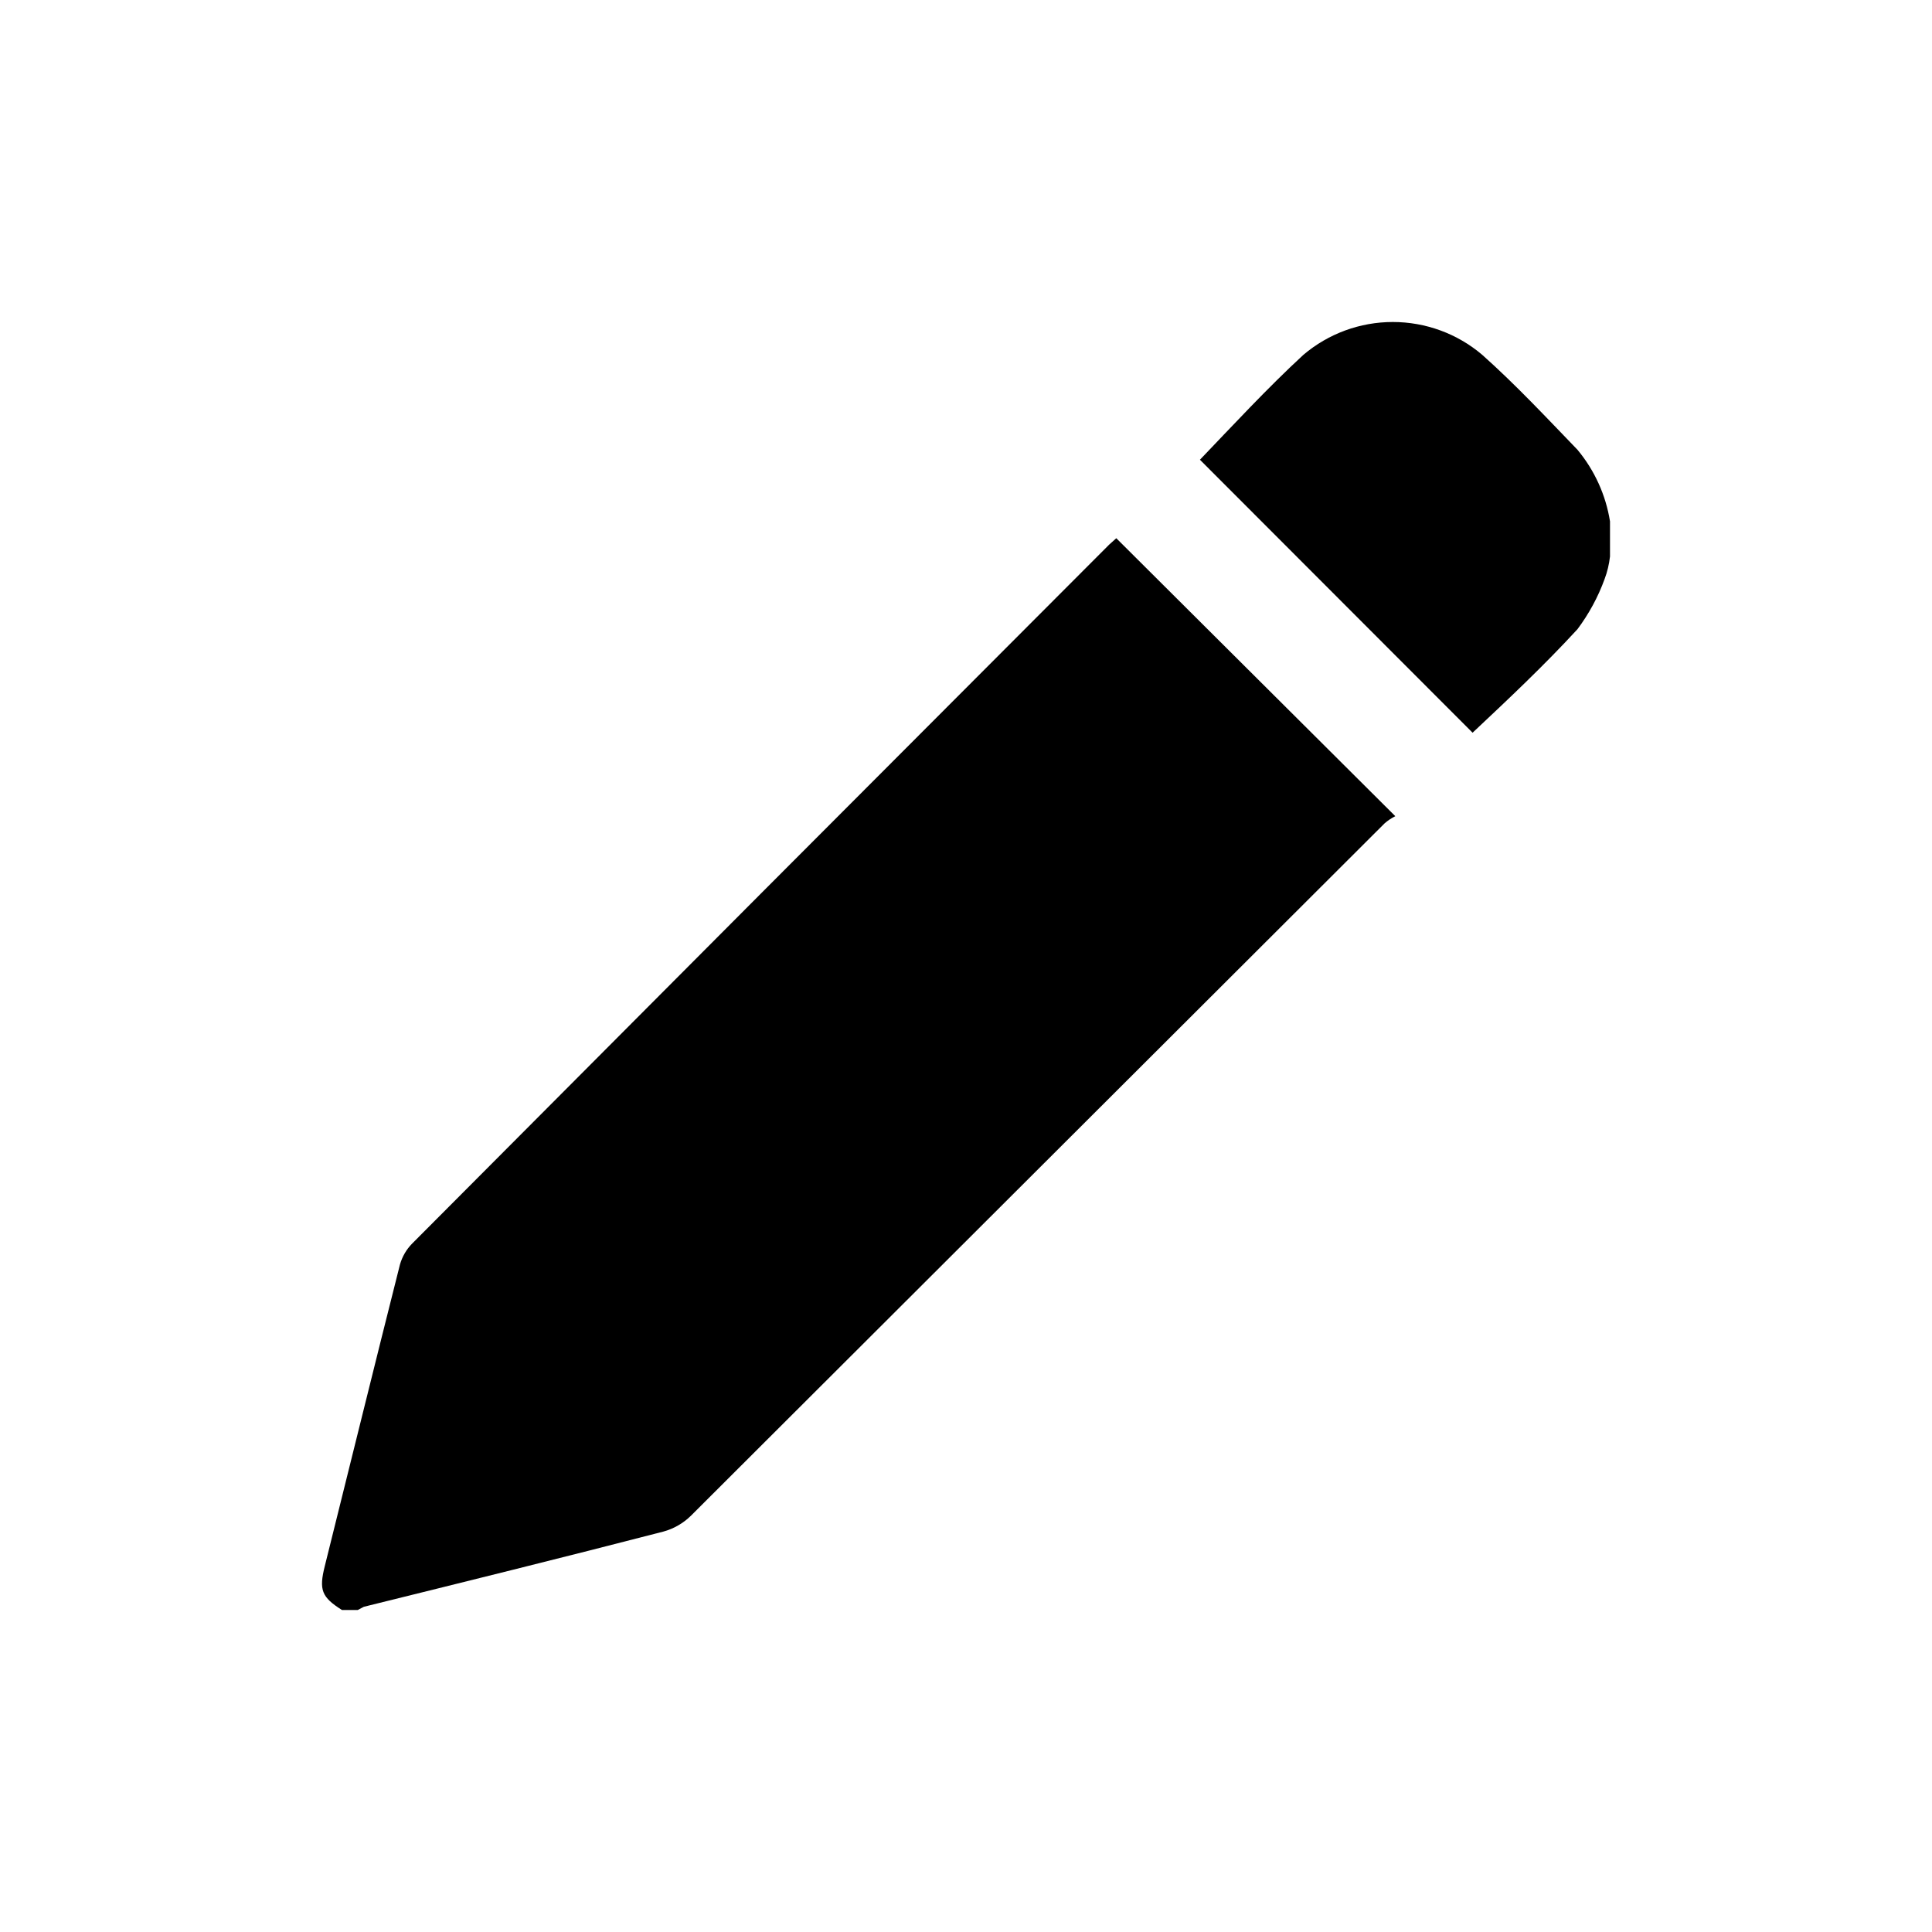
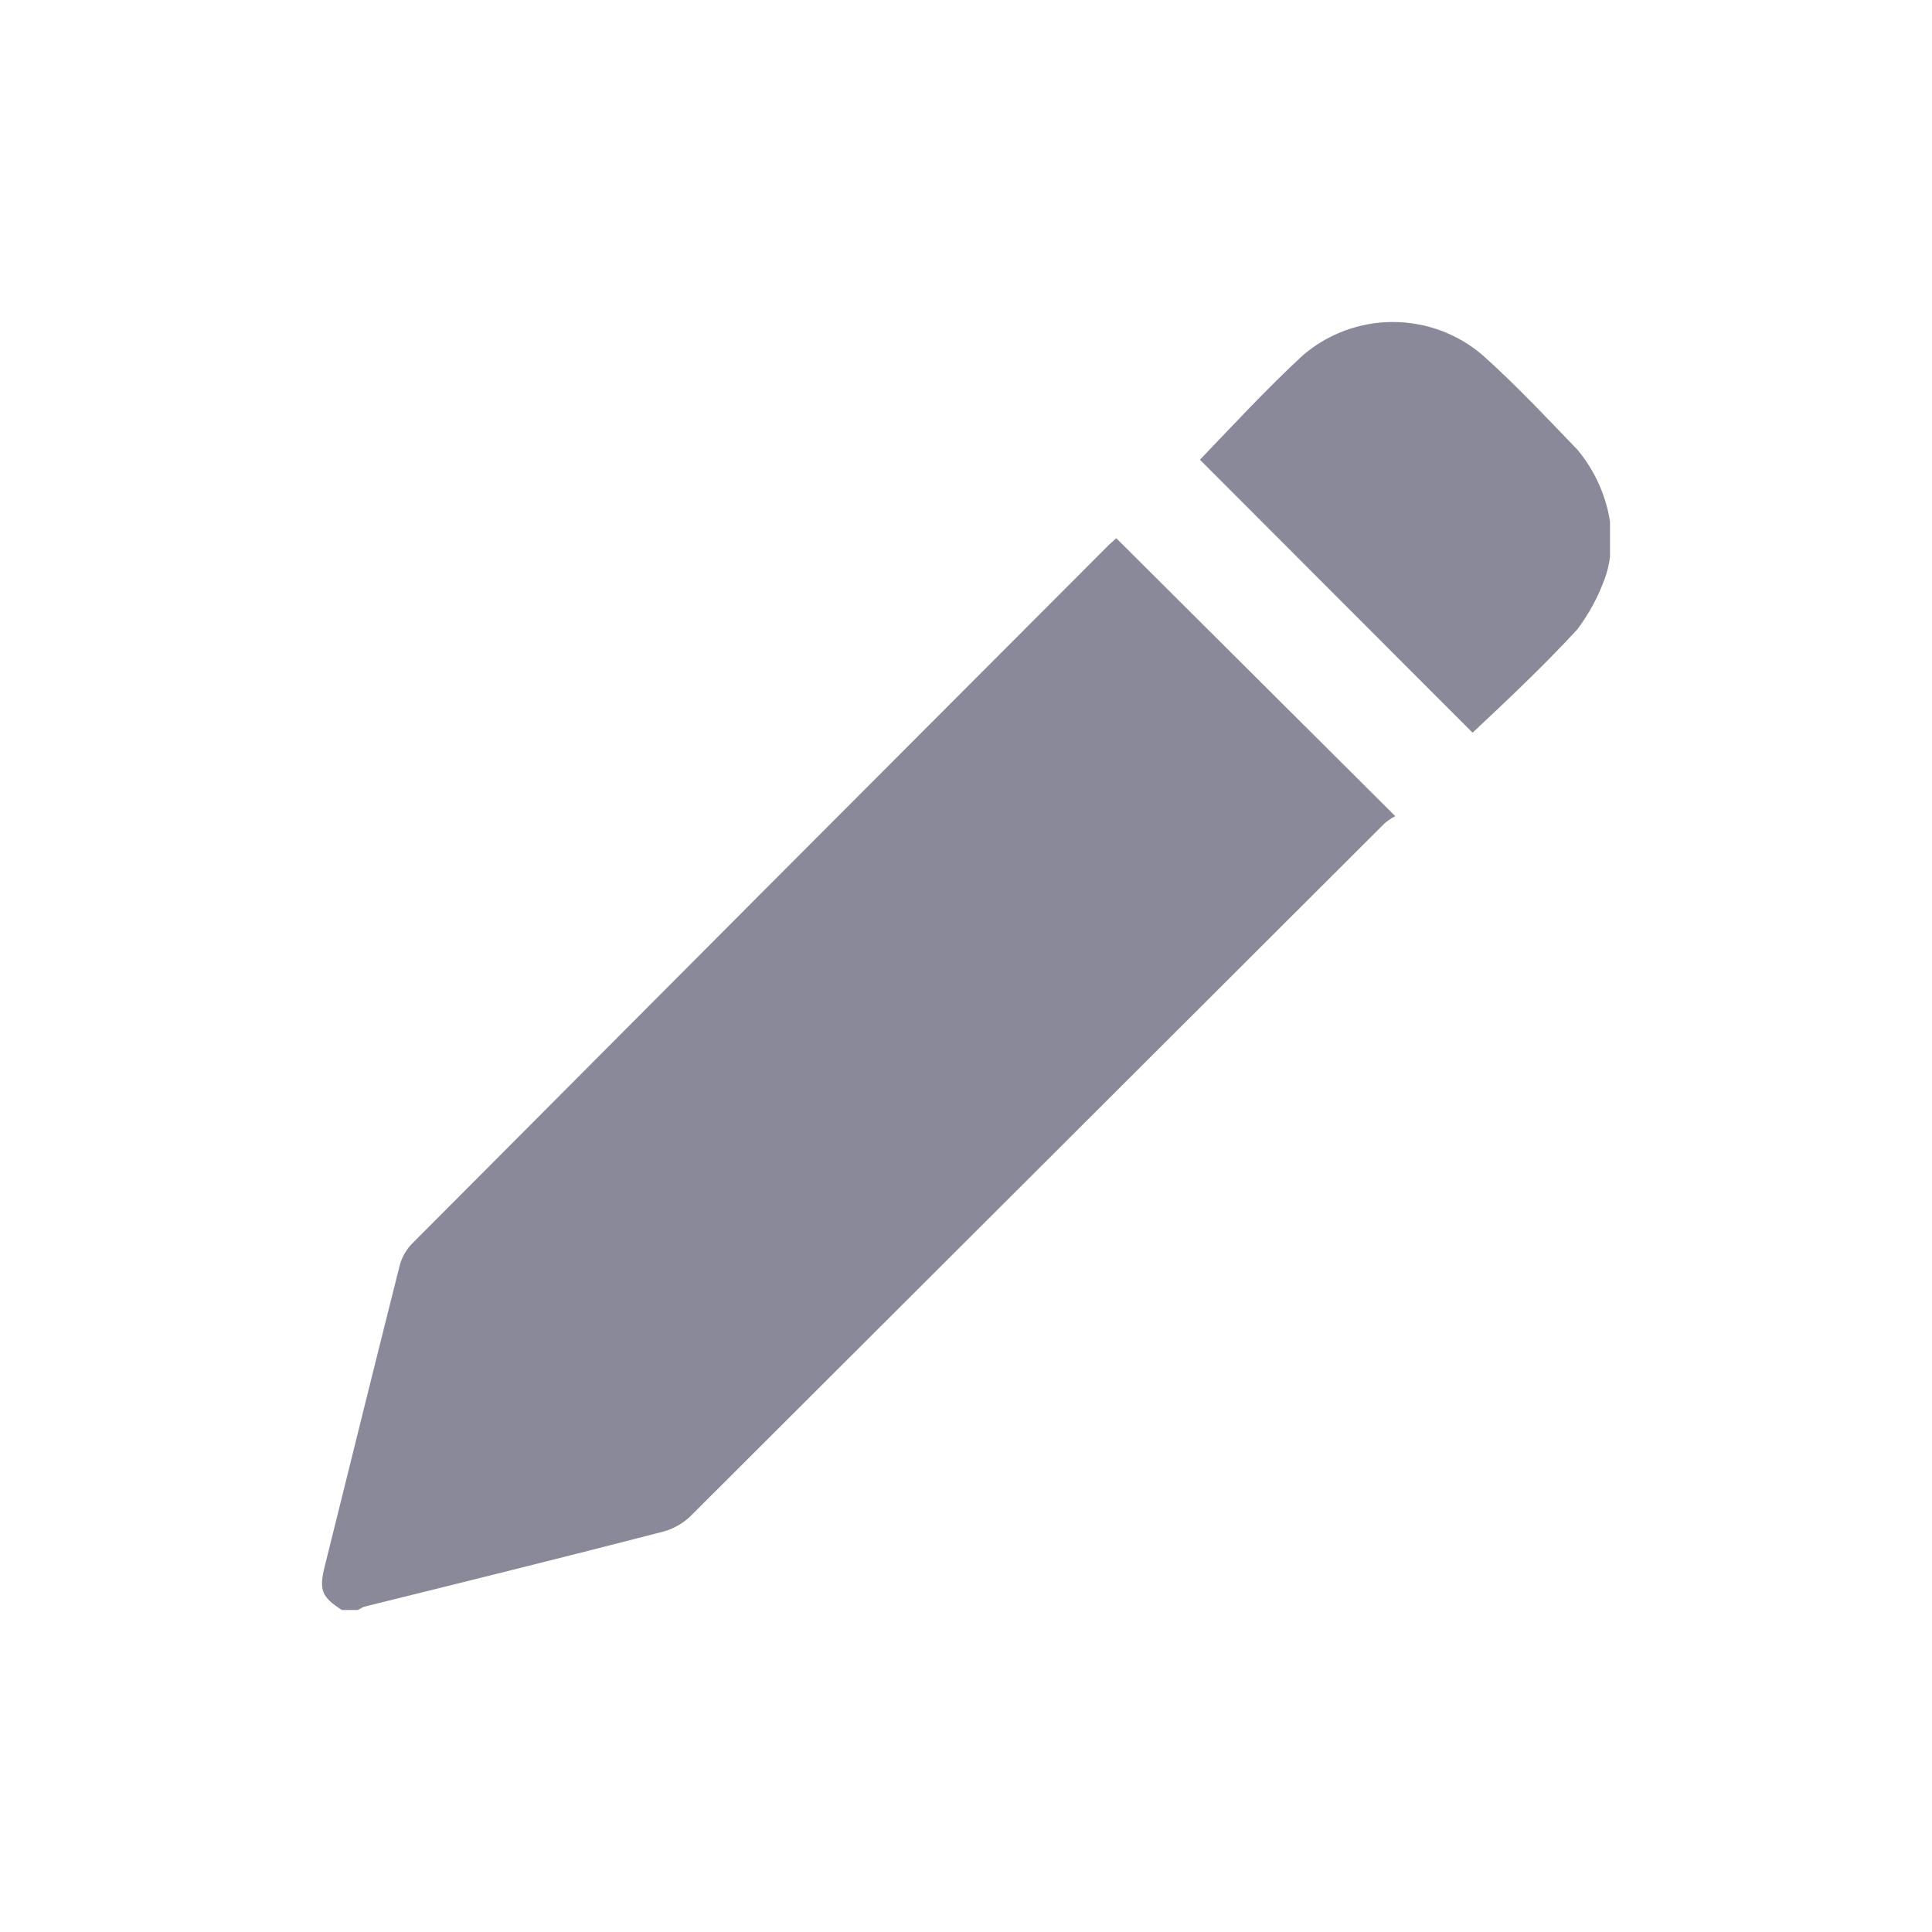
<svg xmlns="http://www.w3.org/2000/svg" width="24" height="24" viewBox="0 0 24 24" fill="none">
-   <path d="M4.248 20C3.995 19.84 3.96 19.751 4.035 19.453C4.346 18.207 4.653 16.956 4.968 15.71C4.996 15.611 5.048 15.521 5.12 15.448C8.006 12.549 10.892 9.655 13.778 6.766L13.867 6.686L17.333 10.139C17.285 10.163 17.24 10.193 17.2 10.228L8.582 18.83C8.487 18.923 8.369 18.991 8.24 19.026C7.004 19.346 5.76 19.653 4.52 19.96L4.444 20H4.248ZM20 6.477C19.948 6.149 19.808 5.842 19.596 5.587C19.209 5.186 18.827 4.777 18.413 4.408C18.103 4.144 17.709 4 17.302 4C16.895 4 16.502 4.144 16.191 4.408C15.747 4.817 15.302 5.298 14.906 5.711L18.293 9.102C18.738 8.684 19.182 8.266 19.596 7.816C19.738 7.626 19.852 7.416 19.933 7.193C19.967 7.103 19.989 7.009 20 6.913V6.477Z" fill="currentColor" />
+   <path d="M4.248 20C3.995 19.84 3.96 19.751 4.035 19.453C4.346 18.207 4.653 16.956 4.968 15.71C4.996 15.611 5.048 15.521 5.12 15.448C8.006 12.549 10.892 9.655 13.778 6.766L13.867 6.686L17.333 10.139C17.285 10.163 17.24 10.193 17.2 10.228L8.582 18.83C8.487 18.923 8.369 18.991 8.24 19.026C7.004 19.346 5.76 19.653 4.52 19.96L4.444 20H4.248ZM20 6.477C19.948 6.149 19.808 5.842 19.596 5.587C19.209 5.186 18.827 4.777 18.413 4.408C18.103 4.144 17.709 4 17.302 4C16.895 4 16.502 4.144 16.191 4.408C15.747 4.817 15.302 5.298 14.906 5.711L18.293 9.102C18.738 8.684 19.182 8.266 19.596 7.816C19.738 7.626 19.852 7.416 19.933 7.193C19.967 7.103 19.989 7.009 20 6.913V6.477Z" fill="#89899A" />
</svg>
